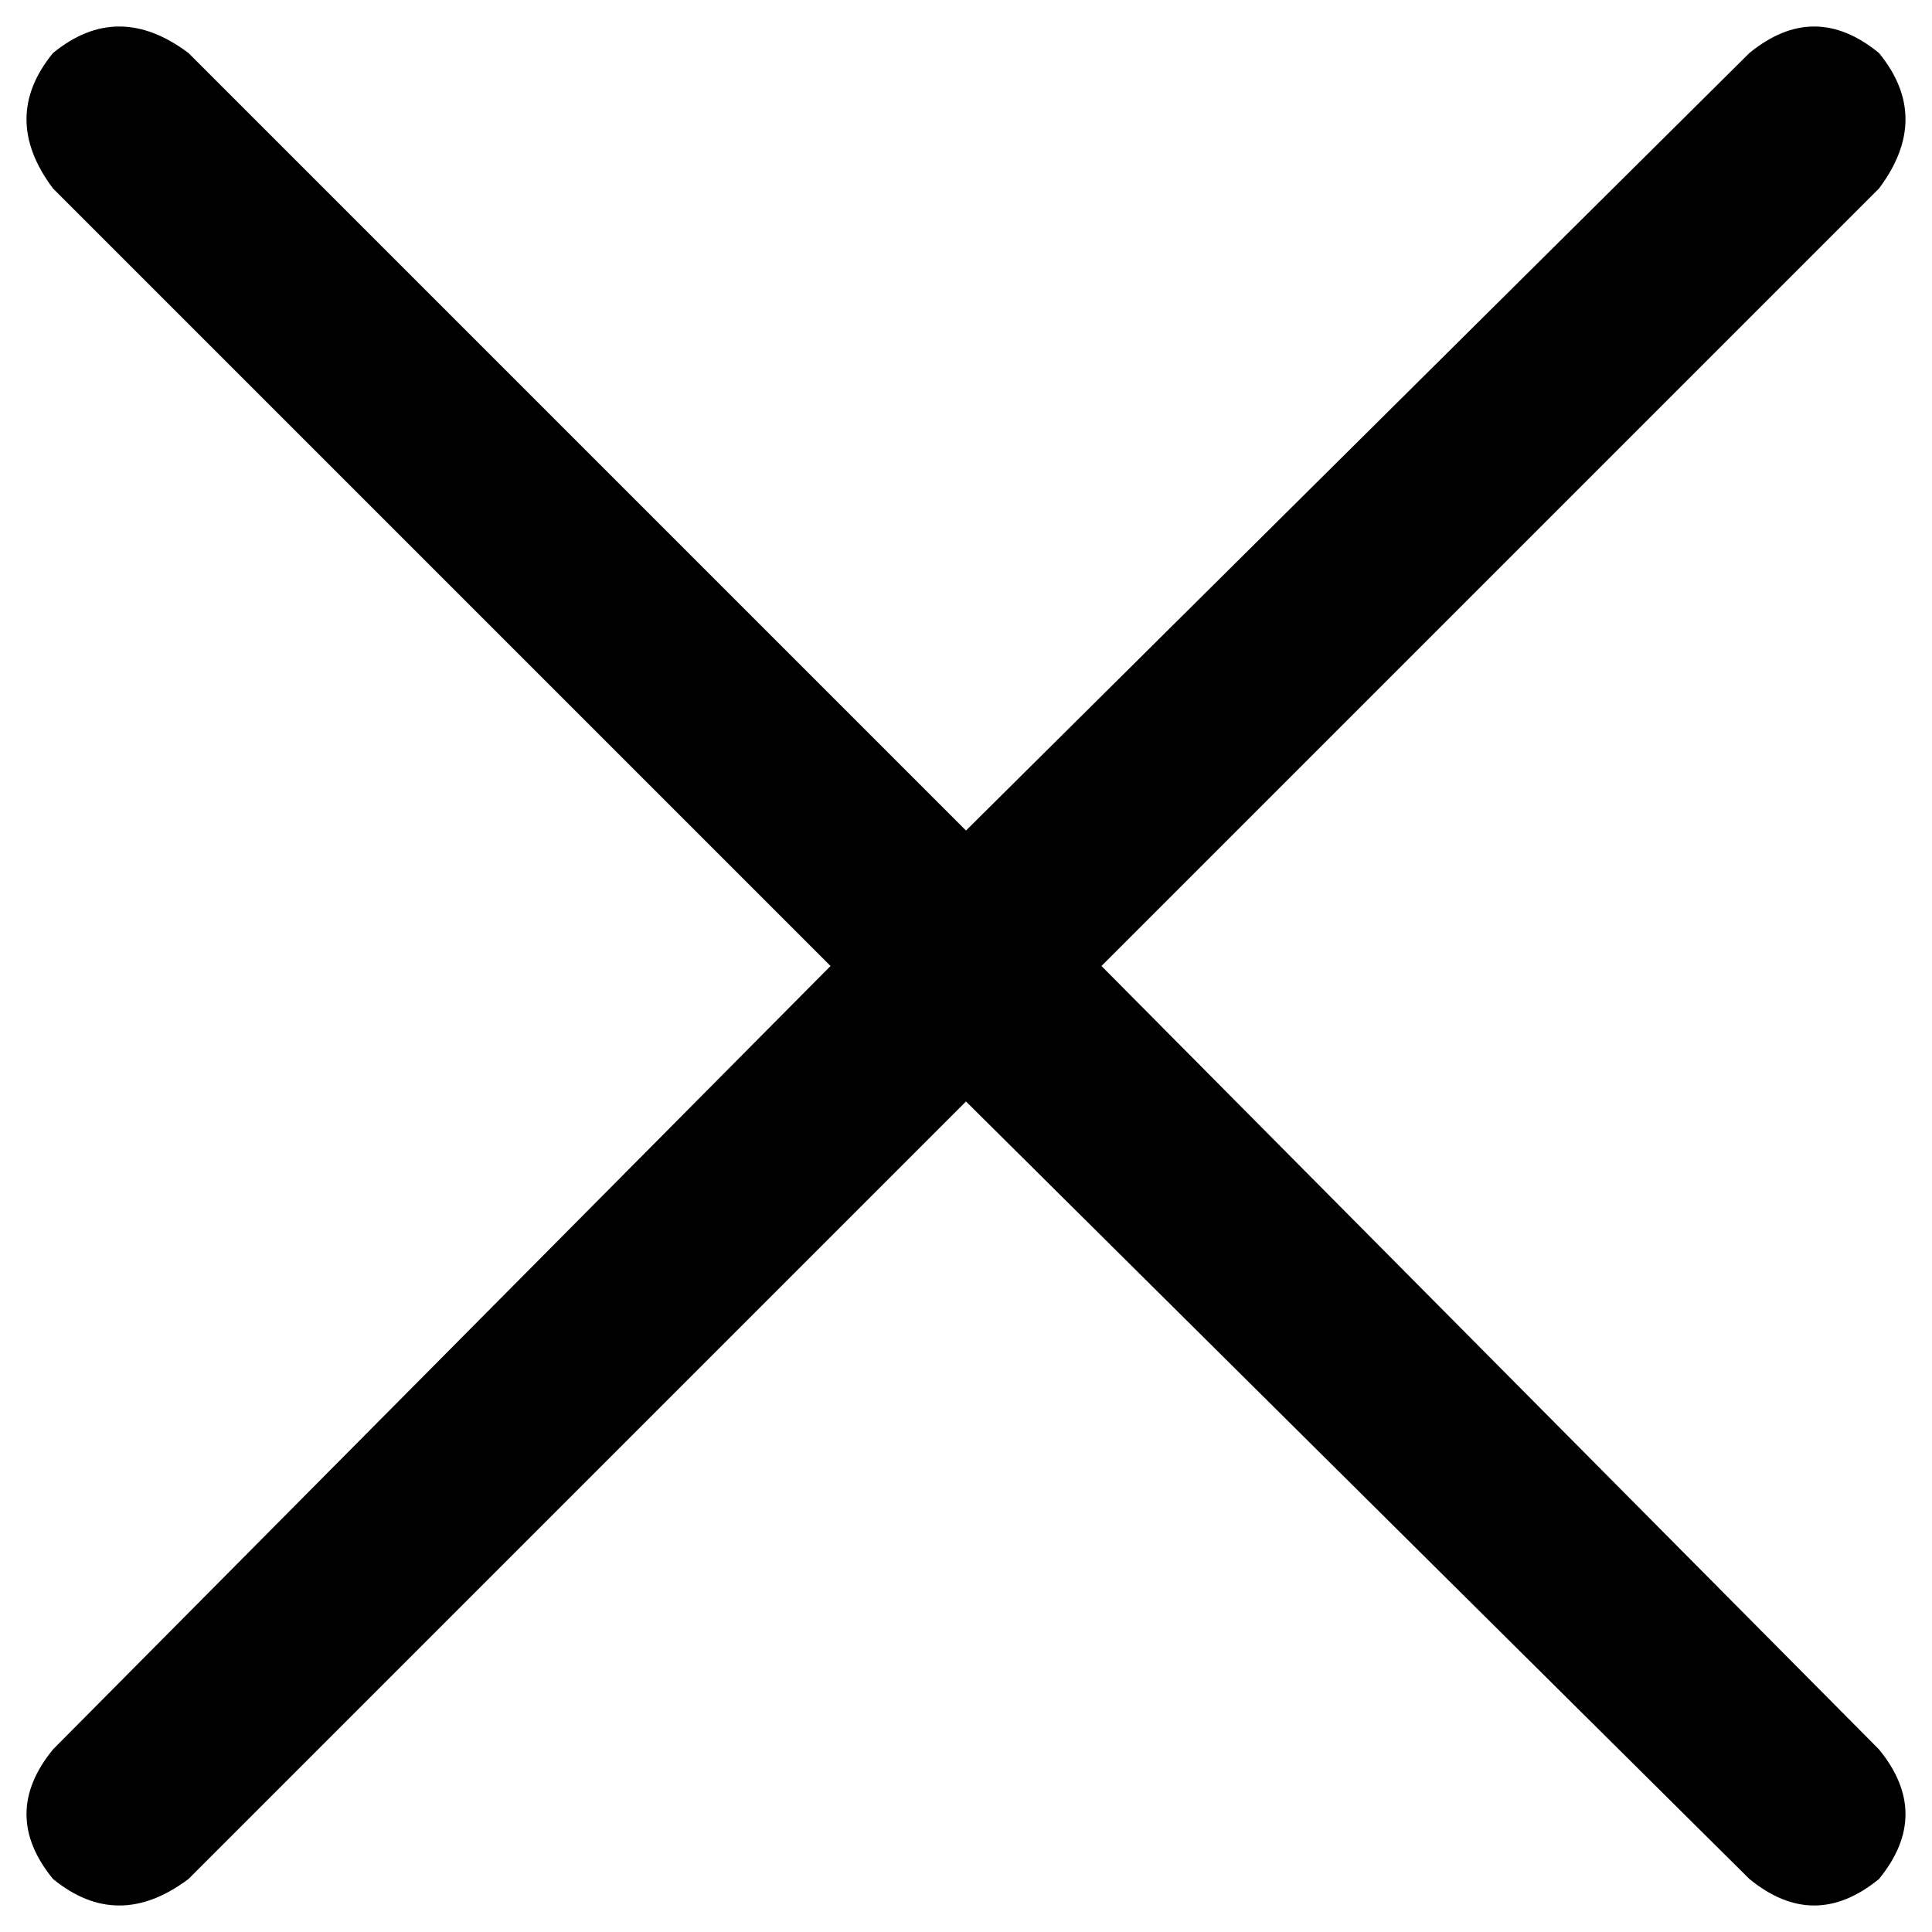
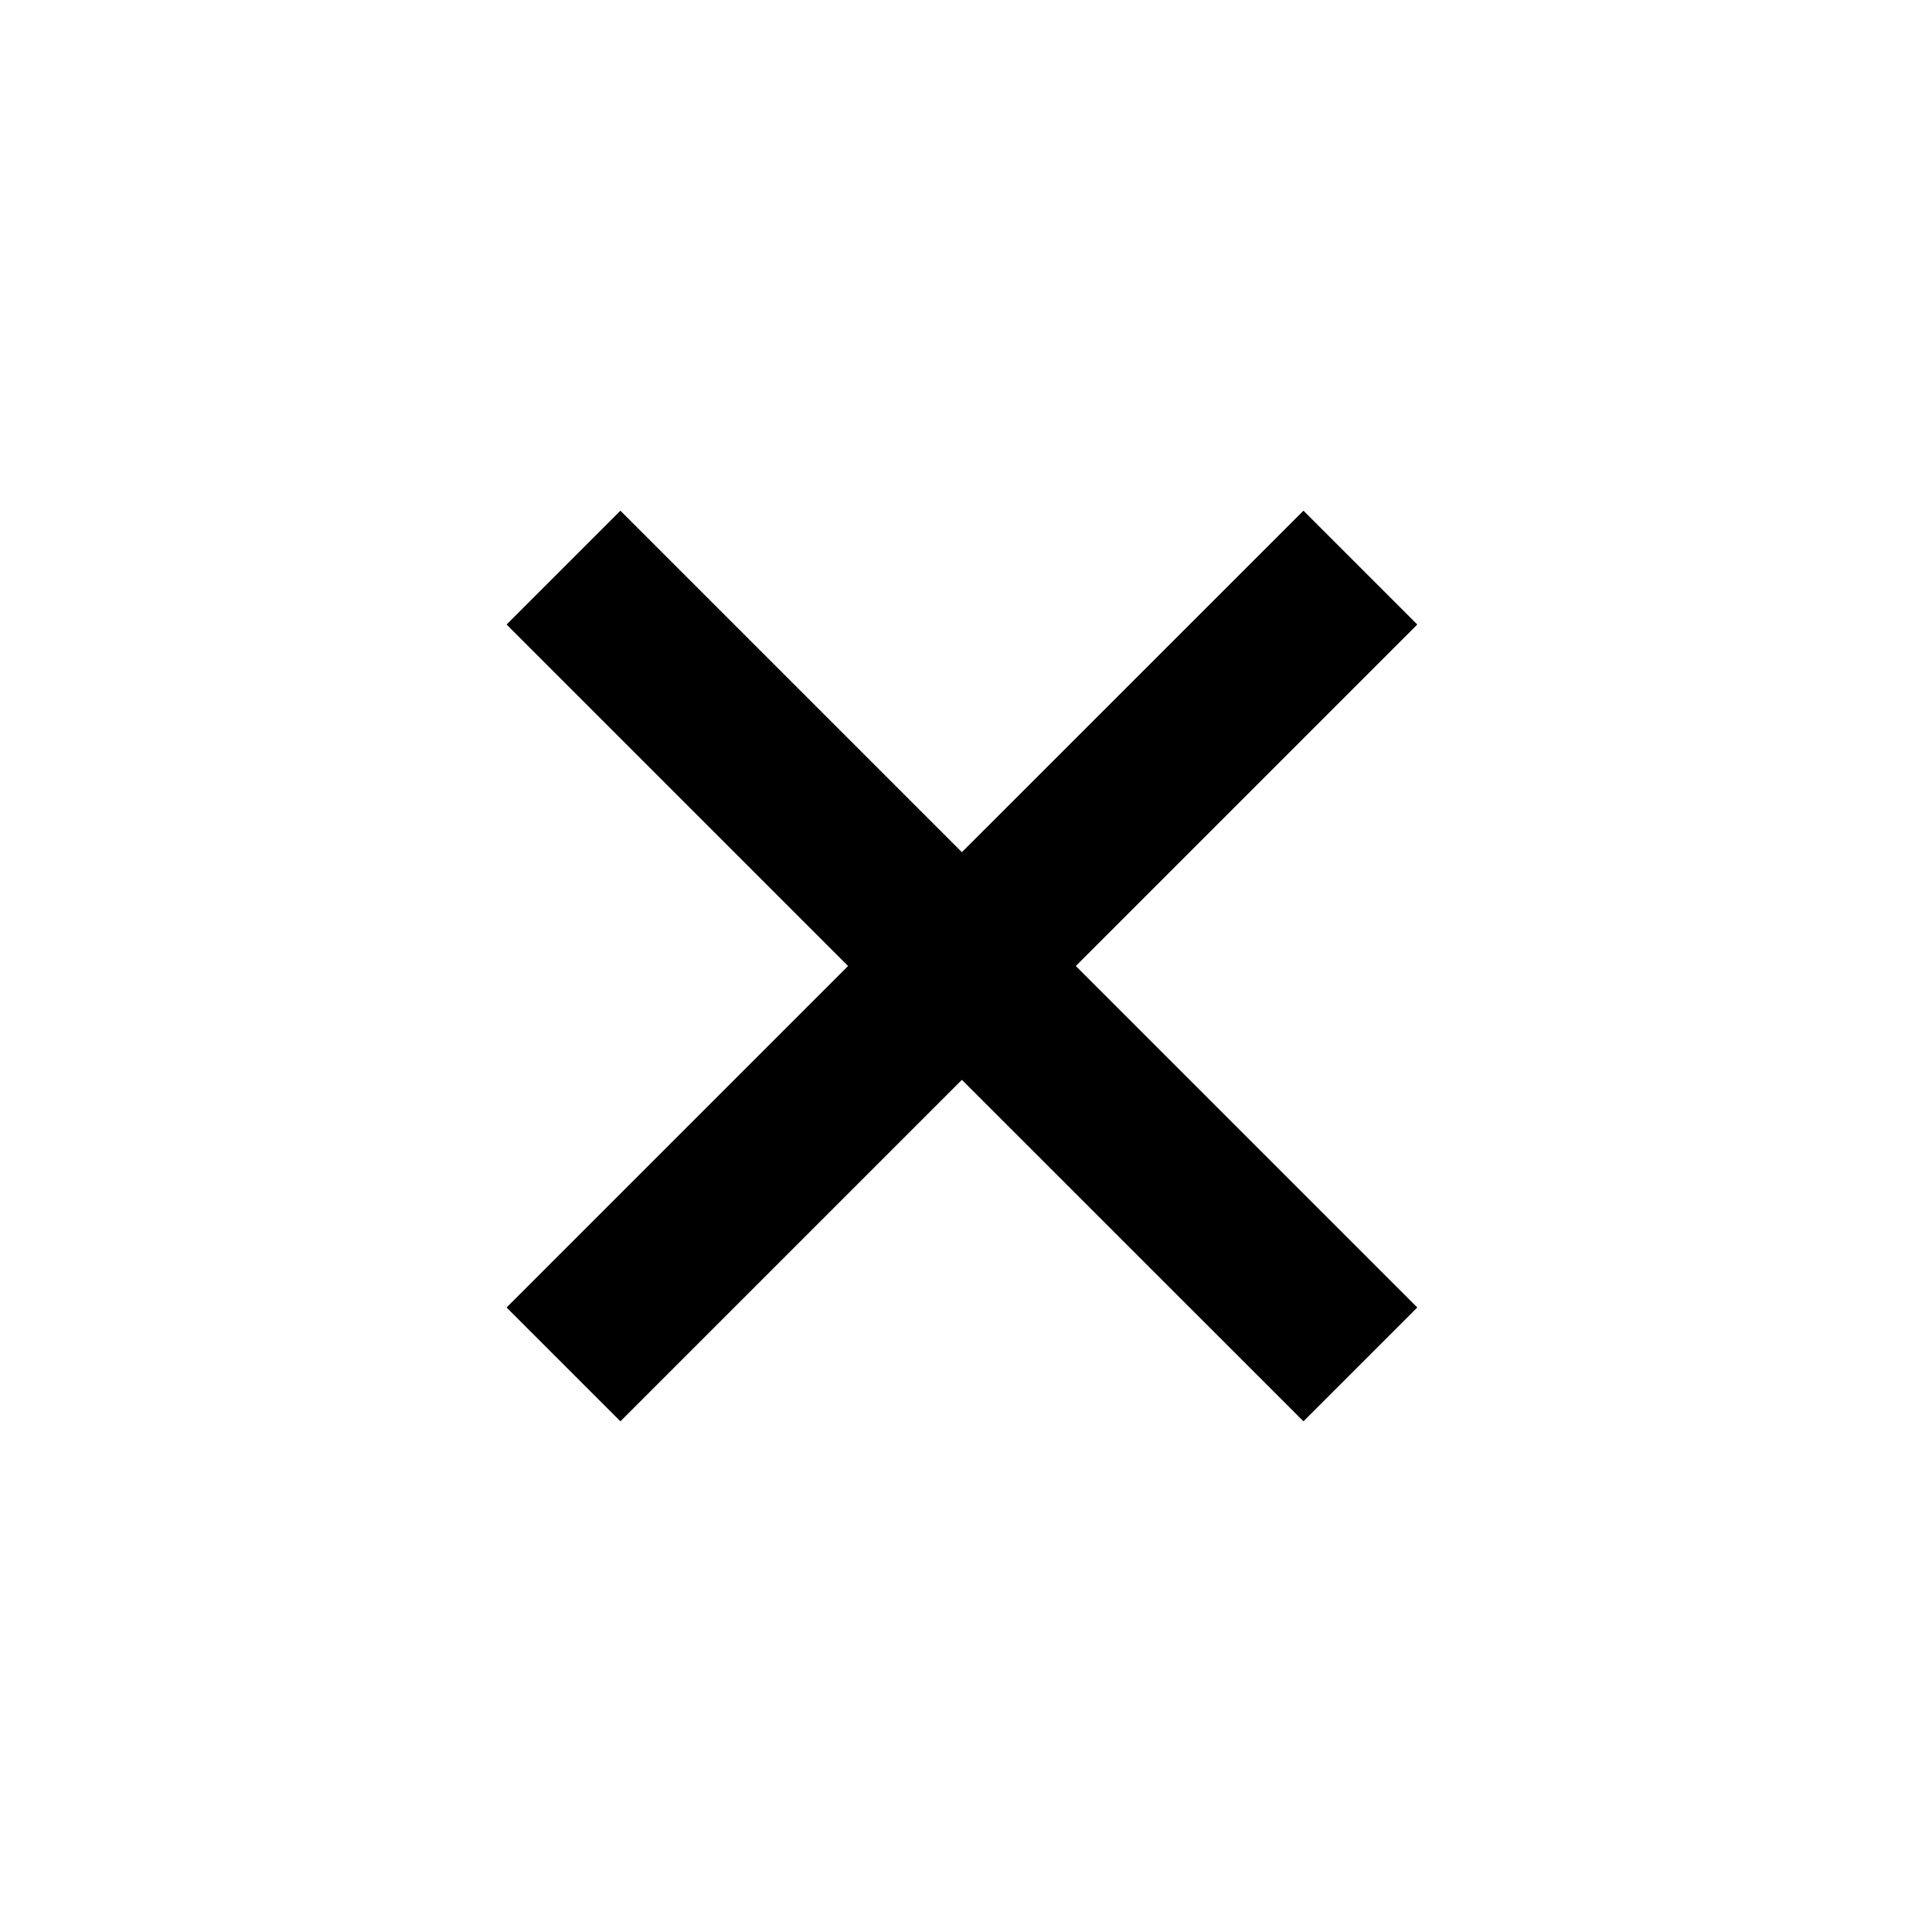
- <svg xmlns="http://www.w3.org/2000/svg" height="1em" fill="currentColor" viewBox="0 0 512 512">
-   <path d="M 463.61 497.951 Q 480.78 512 497.951 497.951 Q 512 480.78 497.951 463.61 L 291.902 256 L 291.902 256 L 497.951 49.951 L 497.951 49.951 Q 512 31.22 497.951 14.049 Q 480.78 0 463.61 14.049 L 256 220.098 L 256 220.098 L 49.951 14.049 L 49.951 14.049 Q 31.22 0 14.049 14.049 Q 0 31.22 14.049 49.951 L 220.098 256 L 220.098 256 L 14.049 463.61 L 14.049 463.61 Q 0 480.78 14.049 497.951 Q 31.22 512 49.951 497.951 L 256 291.902 L 256 291.902 L 463.61 497.951 L 463.61 497.951 Z" />
+ <svg xmlns="http://www.w3.org/2000/svg" width="24" height="24" viewBox="0 0 24 24">
+   <path d="m16.192 6.344-4.243 4.242-4.242-4.242-1.414 1.414L10.535 12l-4.242 4.242 1.414 1.414 4.242-4.242 4.243 4.242 1.414-1.414L13.364 12l4.242-4.242z" />
</svg>
